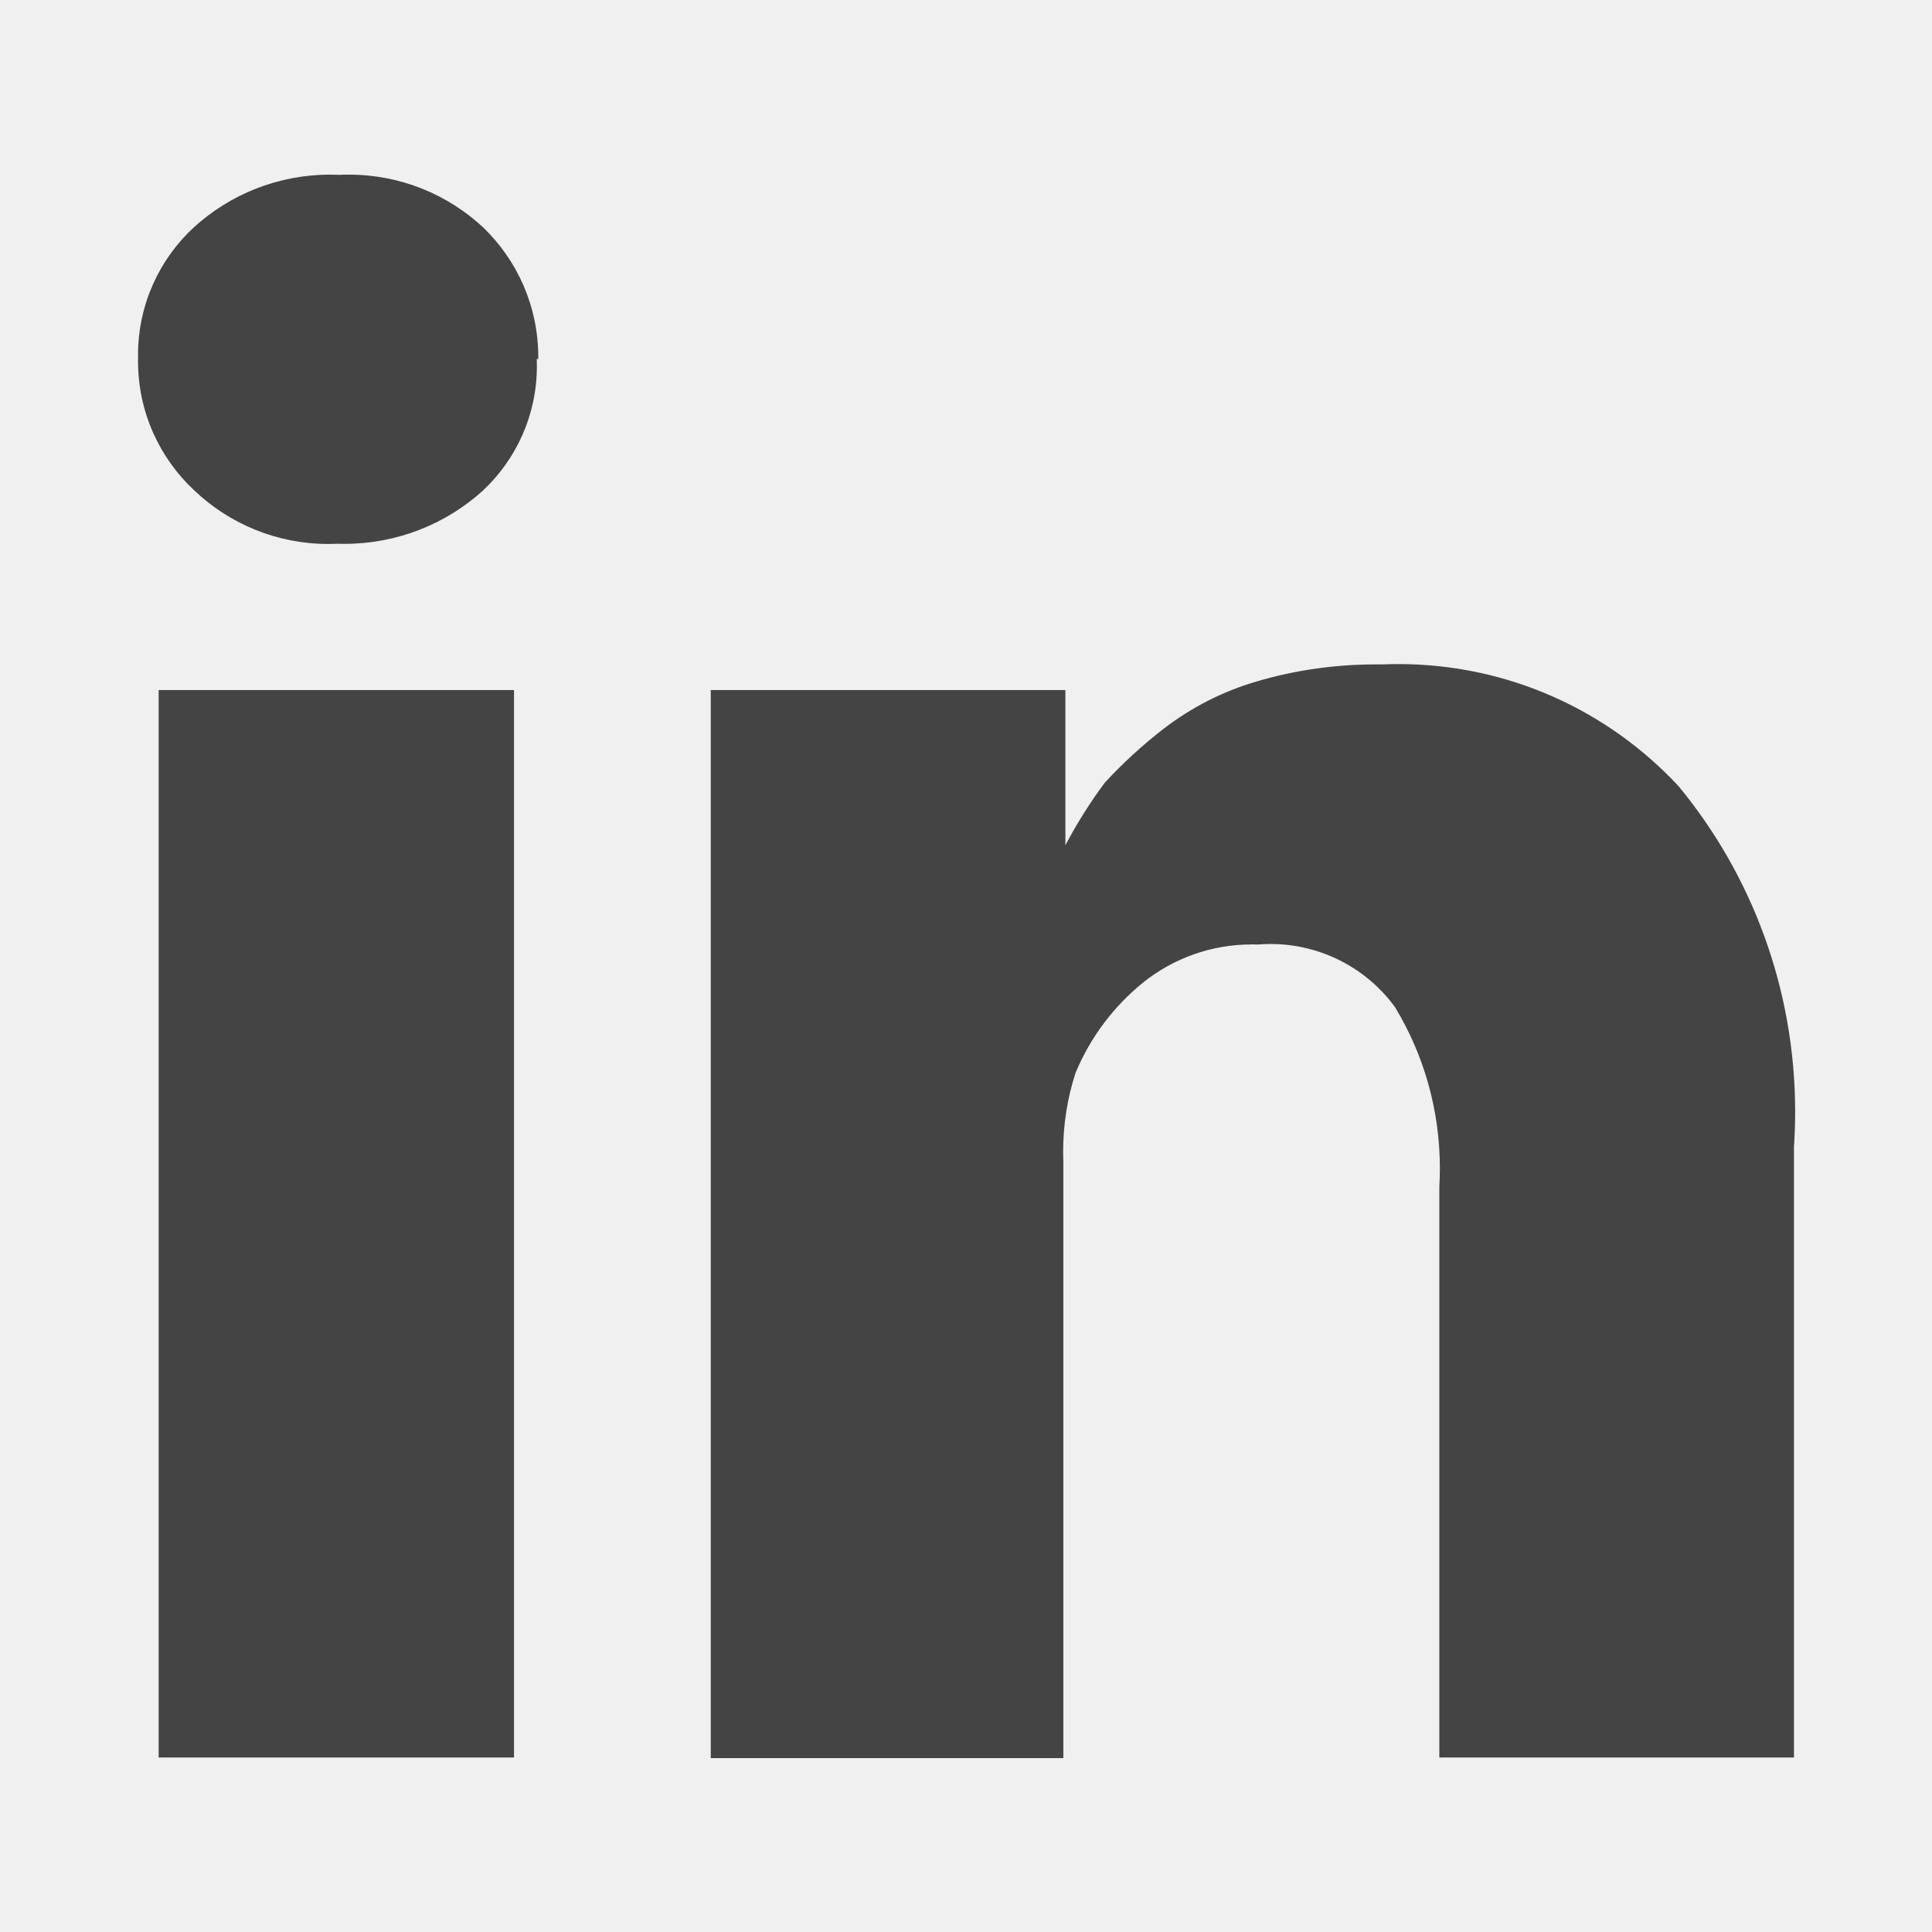
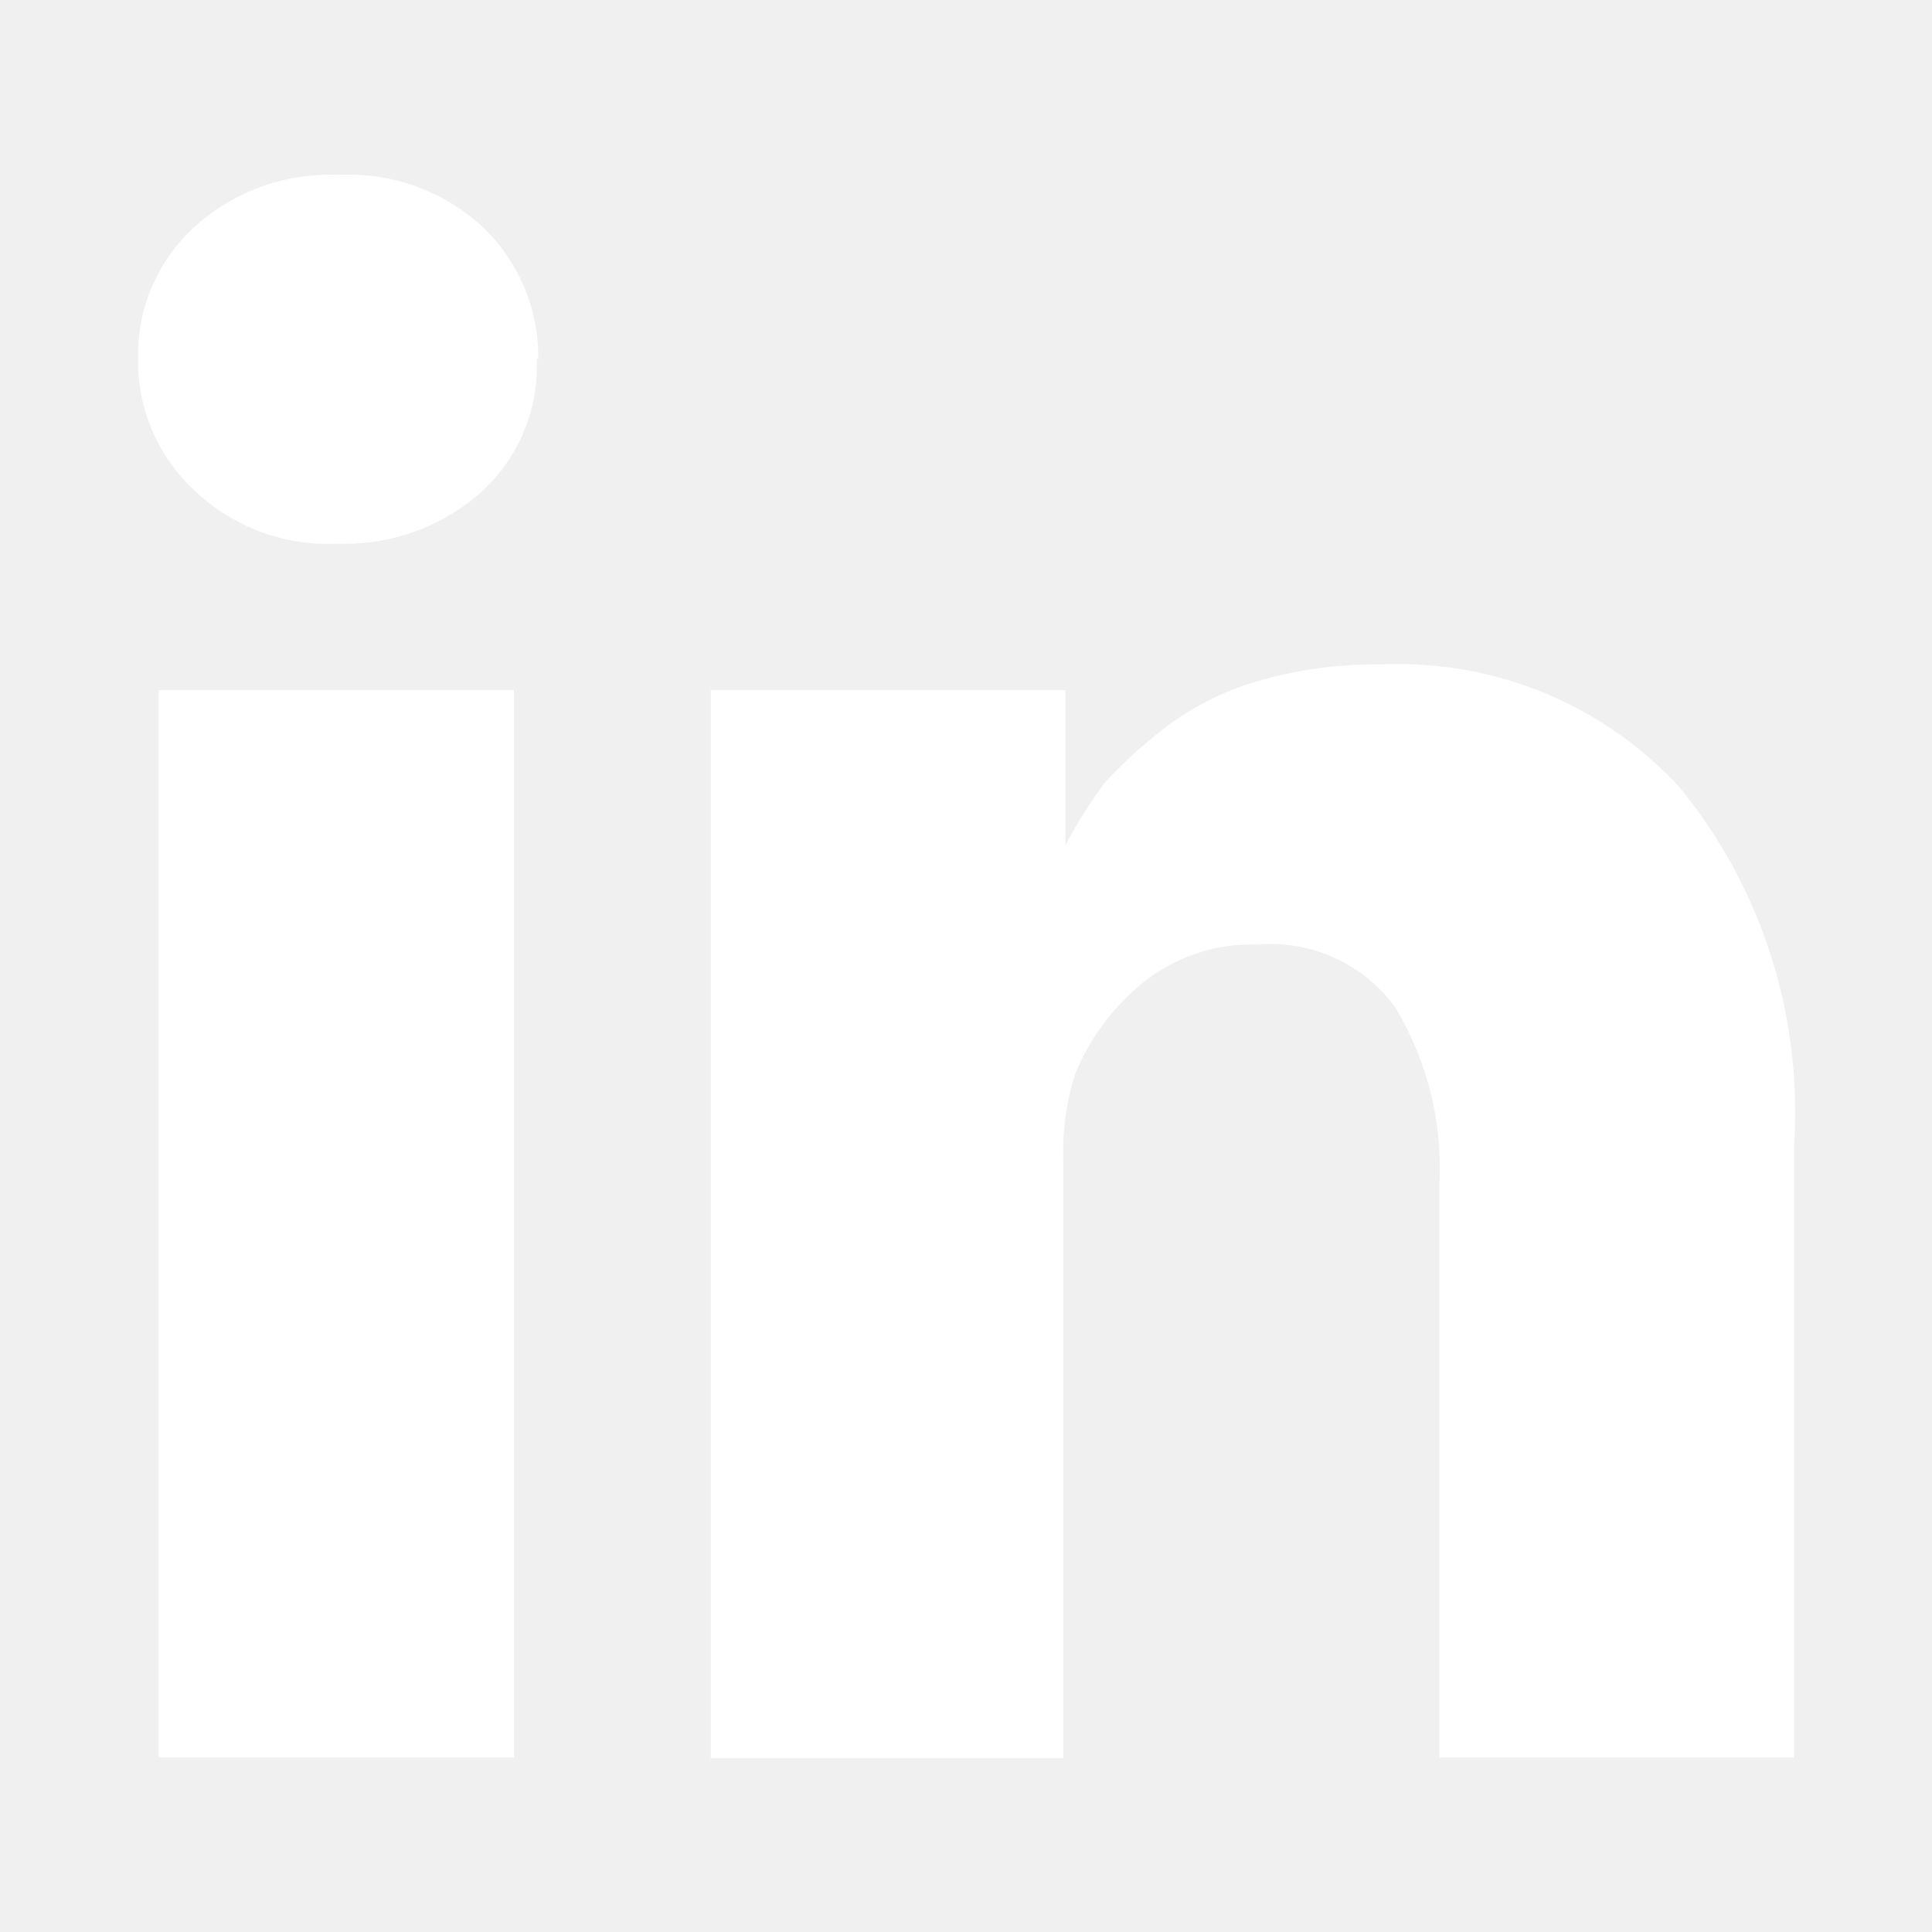
<svg xmlns="http://www.w3.org/2000/svg" version="1.1" width="18" height="18" viewBox="0 0 18 18">
-   <path fill="#444" d="M4.789 6.429v9.945h-3.311v-9.945h3.311zM5.001 3.343c0.001 0.020 0.001 0.044 0.001 0.068 0 0.457-0.193 0.869-0.502 1.159-0.341 0.309-0.795 0.497-1.292 0.497-0.025 0-0.050-0-0.075-0.001l0.004 0c-0.023 0.001-0.050 0.002-0.078 0.002-0.483 0-0.922-0.189-1.247-0.497-0.324-0.301-0.526-0.73-0.526-1.206 0-0.007 0-0.014 0-0.022-0-0.010-0-0.023-0-0.036 0-0.47 0.2-0.893 0.52-1.189 0.335-0.305 0.781-0.491 1.271-0.491 0.028 0 0.056 0.001 0.084 0.002 0.024-0.002 0.056-0.002 0.089-0.002 0.484 0 0.924 0.187 1.252 0.492 0.316 0.305 0.513 0.733 0.513 1.208 0 0.007-0 0.013-0 0.020v-0.001zM16.714 10.665v5.709h-3.304v-5.323c0.003-0.049 0.005-0.107 0.005-0.165 0-0.549-0.152-1.063-0.417-1.501-0.256-0.354-0.681-0.59-1.161-0.59-0.041 0-0.082 0.002-0.123 0.005-0.011-0.001-0.031-0.001-0.050-0.001-0.381 0-0.732 0.131-1.009 0.351-0.277 0.223-0.496 0.513-0.634 0.845-0.076 0.231-0.116 0.481-0.116 0.74 0 0.032 0.001 0.063 0.002 0.095l-0 5.55h-3.285q0-4.005 0-6.499t0-2.97v-0.482h3.304v1.446c0.116-0.22 0.236-0.407 0.368-0.584 0.164-0.178 0.349-0.348 0.548-0.502 0.258-0.198 0.55-0.348 0.866-0.44 0.347-0.103 0.723-0.159 1.114-0.159 0.020 0 0.039 0 0.059 0 0.041-0.002 0.094-0.003 0.146-0.003 1.032 0 1.962 0.438 2.613 1.139 0.676 0.82 1.085 1.879 1.085 3.034 0 0.107-0.004 0.214-0.010 0.319l0.001-0.014z" />
+   <path fill="white" d="M4.789 6.429v9.945h-3.311v-9.945h3.311zM5.001 3.343c0.001 0.020 0.001 0.044 0.001 0.068 0 0.457-0.193 0.869-0.502 1.159-0.341 0.309-0.795 0.497-1.292 0.497-0.025 0-0.050-0-0.075-0.001l0.004 0c-0.023 0.001-0.050 0.002-0.078 0.002-0.483 0-0.922-0.189-1.247-0.497-0.324-0.301-0.526-0.73-0.526-1.206 0-0.007 0-0.014 0-0.022-0-0.010-0-0.023-0-0.036 0-0.47 0.2-0.893 0.52-1.189 0.335-0.305 0.781-0.491 1.271-0.491 0.028 0 0.056 0.001 0.084 0.002 0.024-0.002 0.056-0.002 0.089-0.002 0.484 0 0.924 0.187 1.252 0.492 0.316 0.305 0.513 0.733 0.513 1.208 0 0.007-0 0.013-0 0.020v-0.001zM16.714 10.665v5.709h-3.304v-5.323c0.003-0.049 0.005-0.107 0.005-0.165 0-0.549-0.152-1.063-0.417-1.501-0.256-0.354-0.681-0.59-1.161-0.59-0.041 0-0.082 0.002-0.123 0.005-0.011-0.001-0.031-0.001-0.050-0.001-0.381 0-0.732 0.131-1.009 0.351-0.277 0.223-0.496 0.513-0.634 0.845-0.076 0.231-0.116 0.481-0.116 0.74 0 0.032 0.001 0.063 0.002 0.095l-0 5.55h-3.285q0-4.005 0-6.499t0-2.97v-0.482h3.304v1.446c0.116-0.22 0.236-0.407 0.368-0.584 0.164-0.178 0.349-0.348 0.548-0.502 0.258-0.198 0.55-0.348 0.866-0.44 0.347-0.103 0.723-0.159 1.114-0.159 0.020 0 0.039 0 0.059 0 0.041-0.002 0.094-0.003 0.146-0.003 1.032 0 1.962 0.438 2.613 1.139 0.676 0.82 1.085 1.879 1.085 3.034 0 0.107-0.004 0.214-0.010 0.319l0.001-0.014z" />
</svg>
